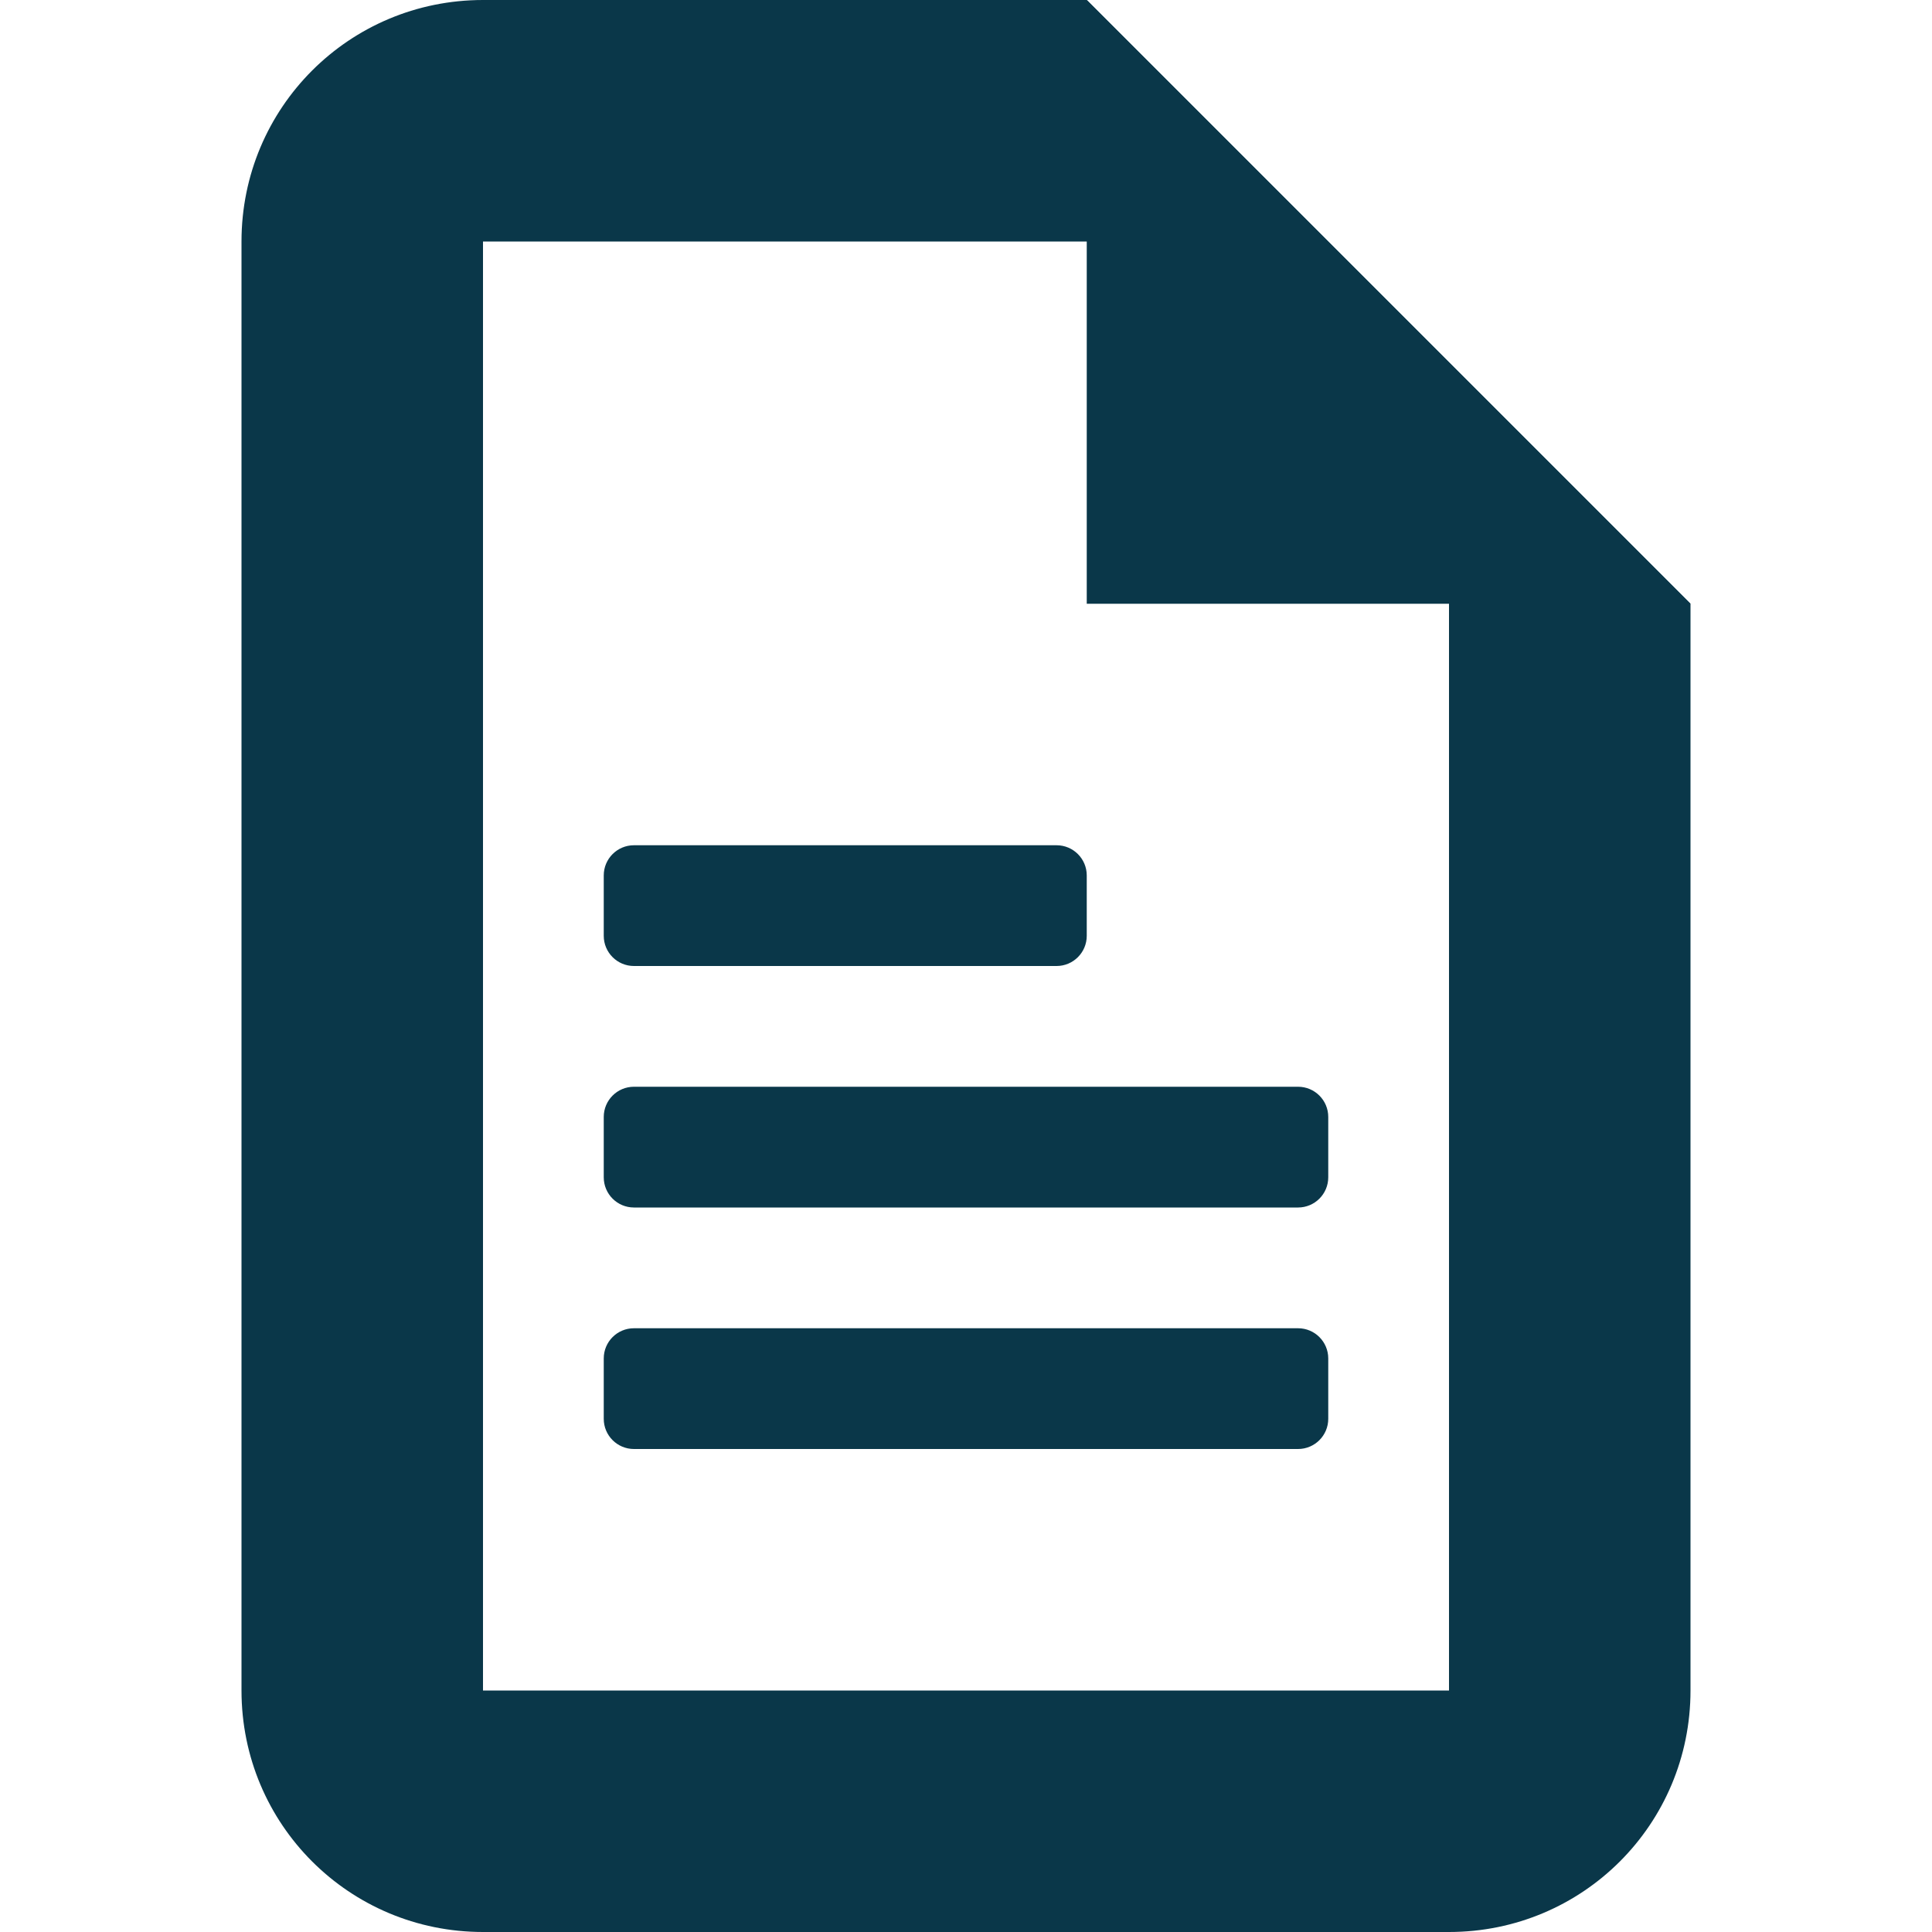
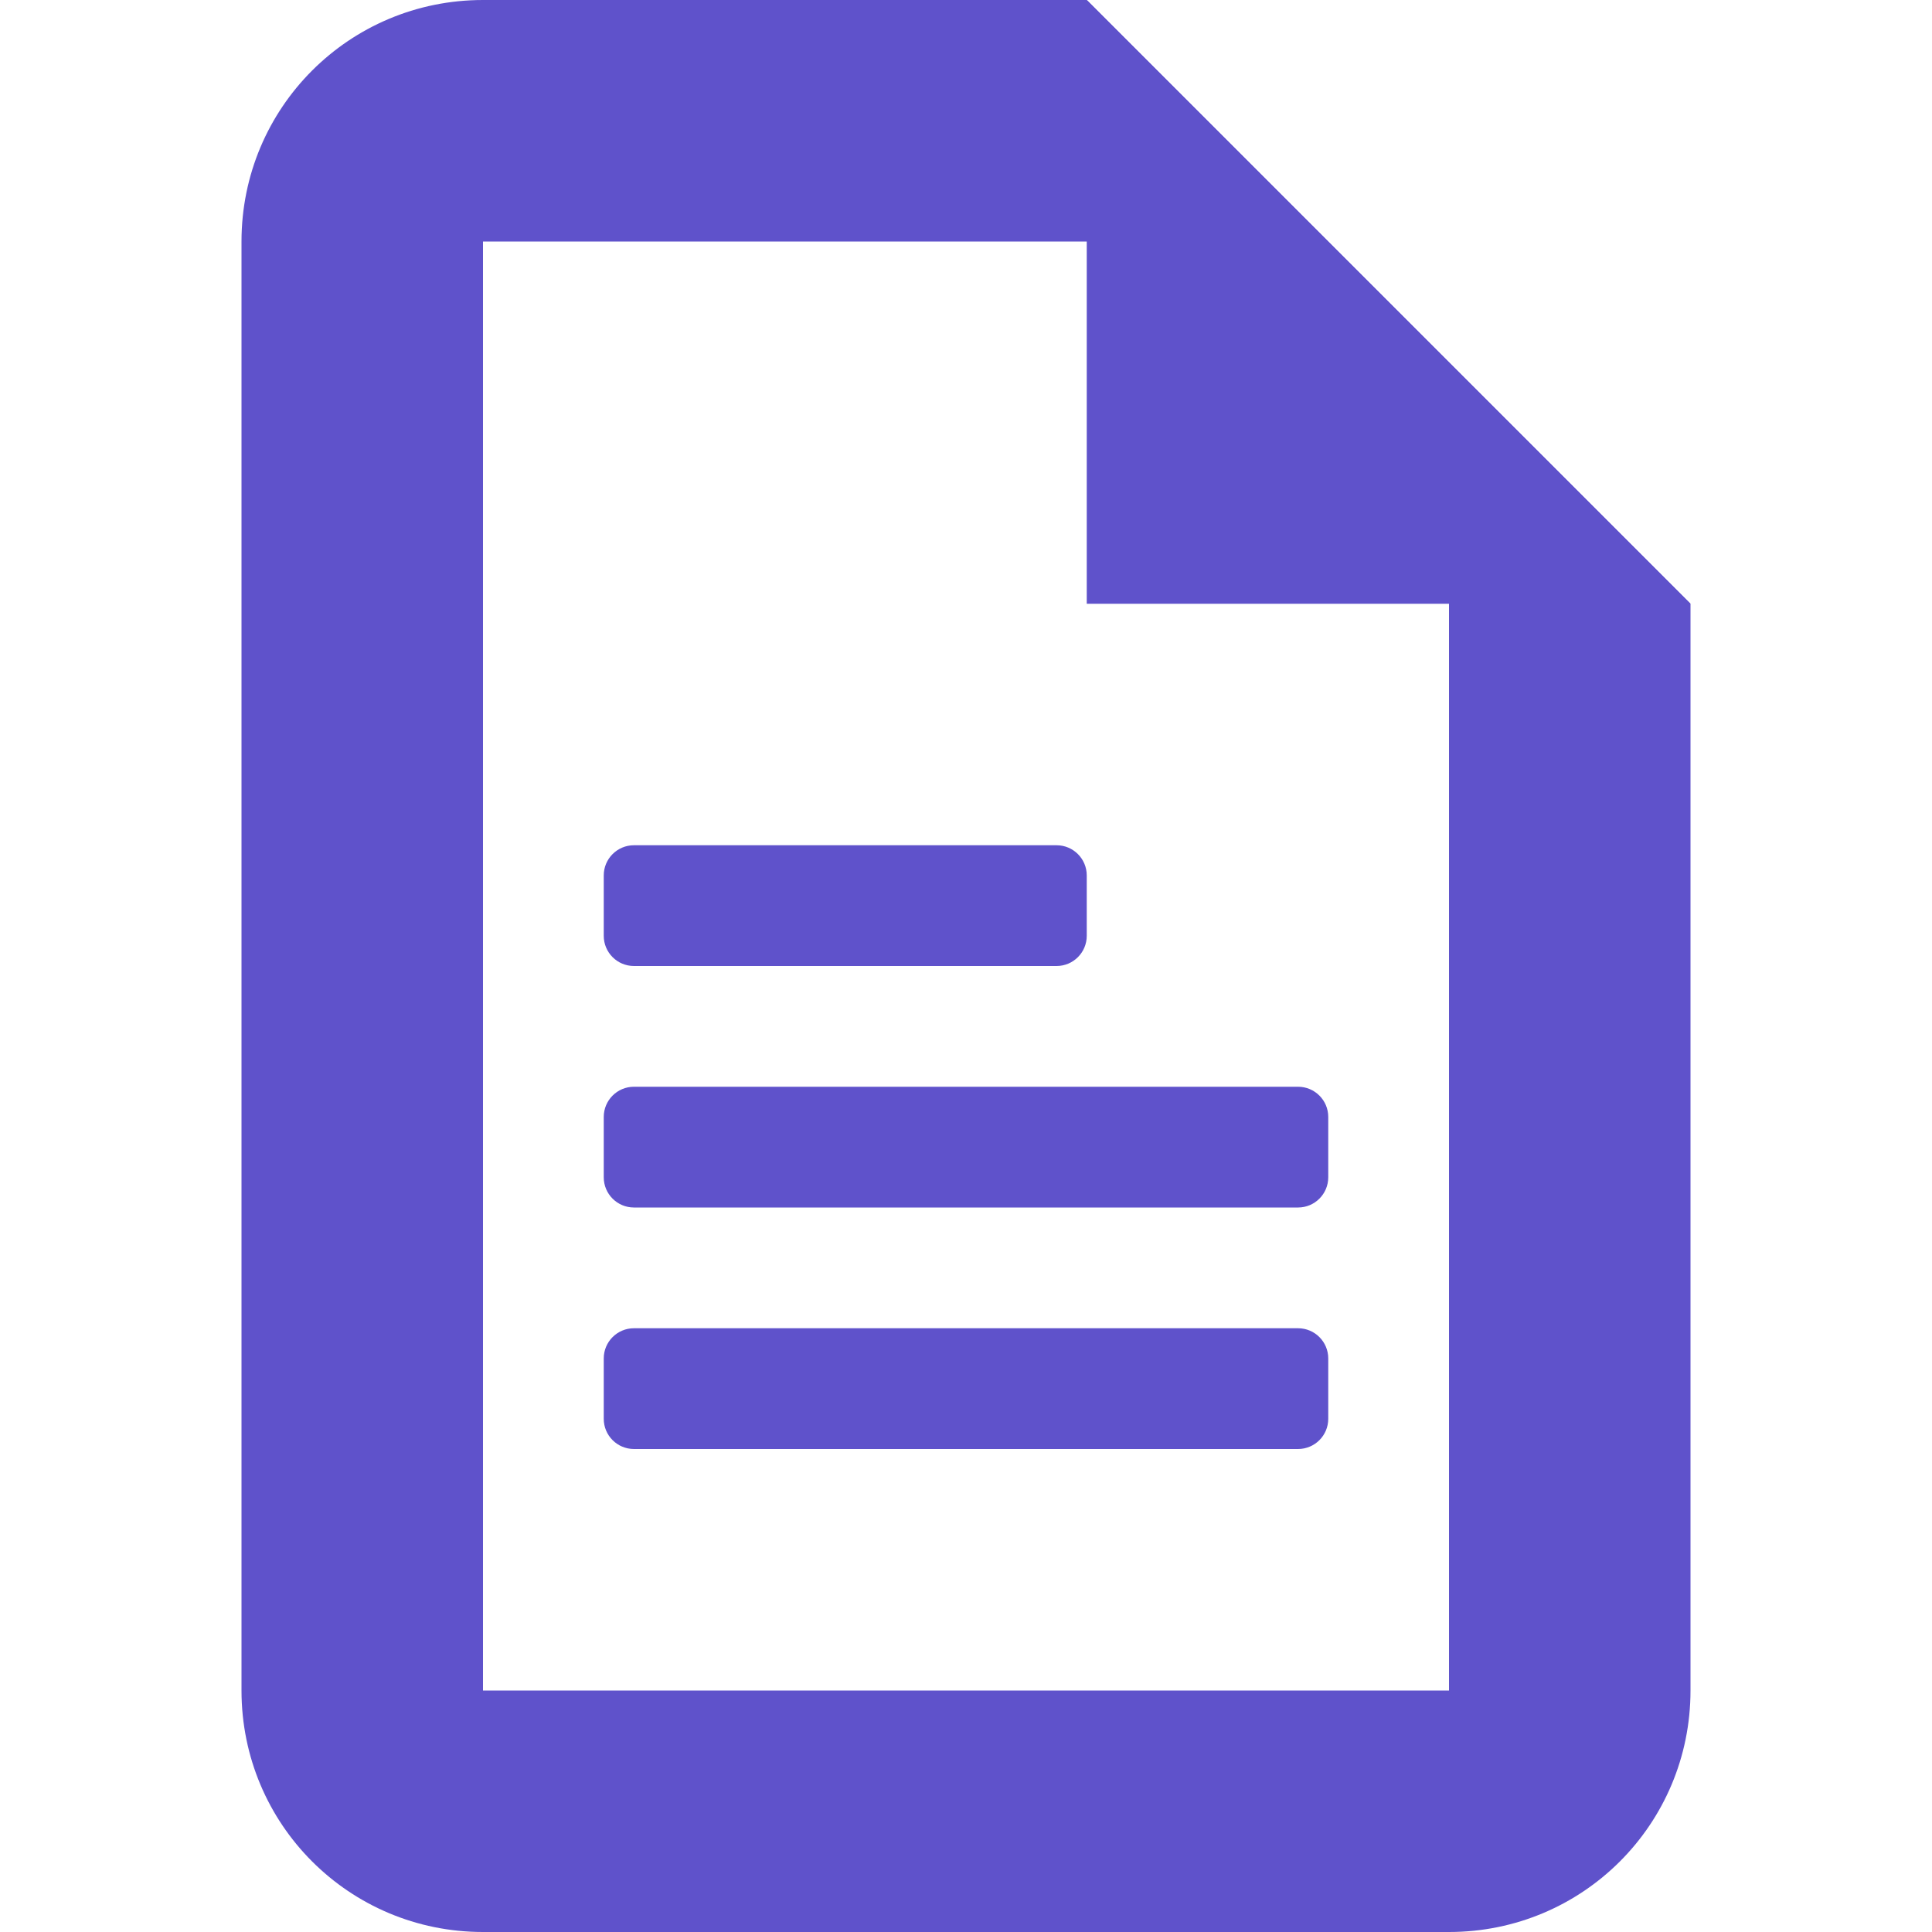
<svg xmlns="http://www.w3.org/2000/svg" viewBox="0 0 16 16">
  <g transform="translate(0,-1036.362)">
-     <g transform="translate(0,1036.362)" style="fill:#0a3749;opacity:1;fill-opacity:1">
-       <path d="M 4,0 C 2.892,0 2,0.892 2,2 l 0,12 c 0,1.108 0.892,2 2,2 l 8,0 c 1.108,0 2,-0.892 2,-2 L 14,5 9,0 z m 0,2 6,0 1,1 1,1 0,10 -8,0 z" style="fill:#0a3749;stroke:none" />
-       <path d="m 9 0 0 5 5 0 z" style="fill:#0a3749;stroke:none" />
-       <rect rx="0.25" y="7" x="5" height="1" width="4" style="fill:#0a3749;stroke:none" />
-       <rect width="6" height="1" x="5" y="9" rx="0.25" style="fill:#0a3749;stroke:none" />
-       <rect rx="0.25" y="11" x="5" height="1" width="6" style="fill:#0a3749;stroke:none" />
+     <g transform="translate(0,1036.362)" style="fill:#5f52cb;opacity:1;fill-opacity:1">
+       <path d="M 4,0 C 2.892,0 2,0.892 2,2 l 0,12 c 0,1.108 0.892,2 2,2 l 8,0 c 1.108,0 2,-0.892 2,-2 L 14,5 9,0 z m 0,2 6,0 1,1 1,1 0,10 -8,0 z" style="fill:#5f52cb;stroke:none" />
+       <path d="m 9 0 0 5 5 0 z" style="fill:#5f52cb;stroke:none" />
+       <rect rx="0.25" y="7" x="5" height="1" width="4" style="fill:#5f52cb;stroke:none" />
+       <rect width="6" height="1" x="5" y="9" rx="0.25" style="fill:#5f52cb;stroke:none" />
+       <rect rx="0.25" y="11" x="5" height="1" width="6" style="fill:#5f52cb;stroke:none" />
    </g>
  </g>
</svg>
